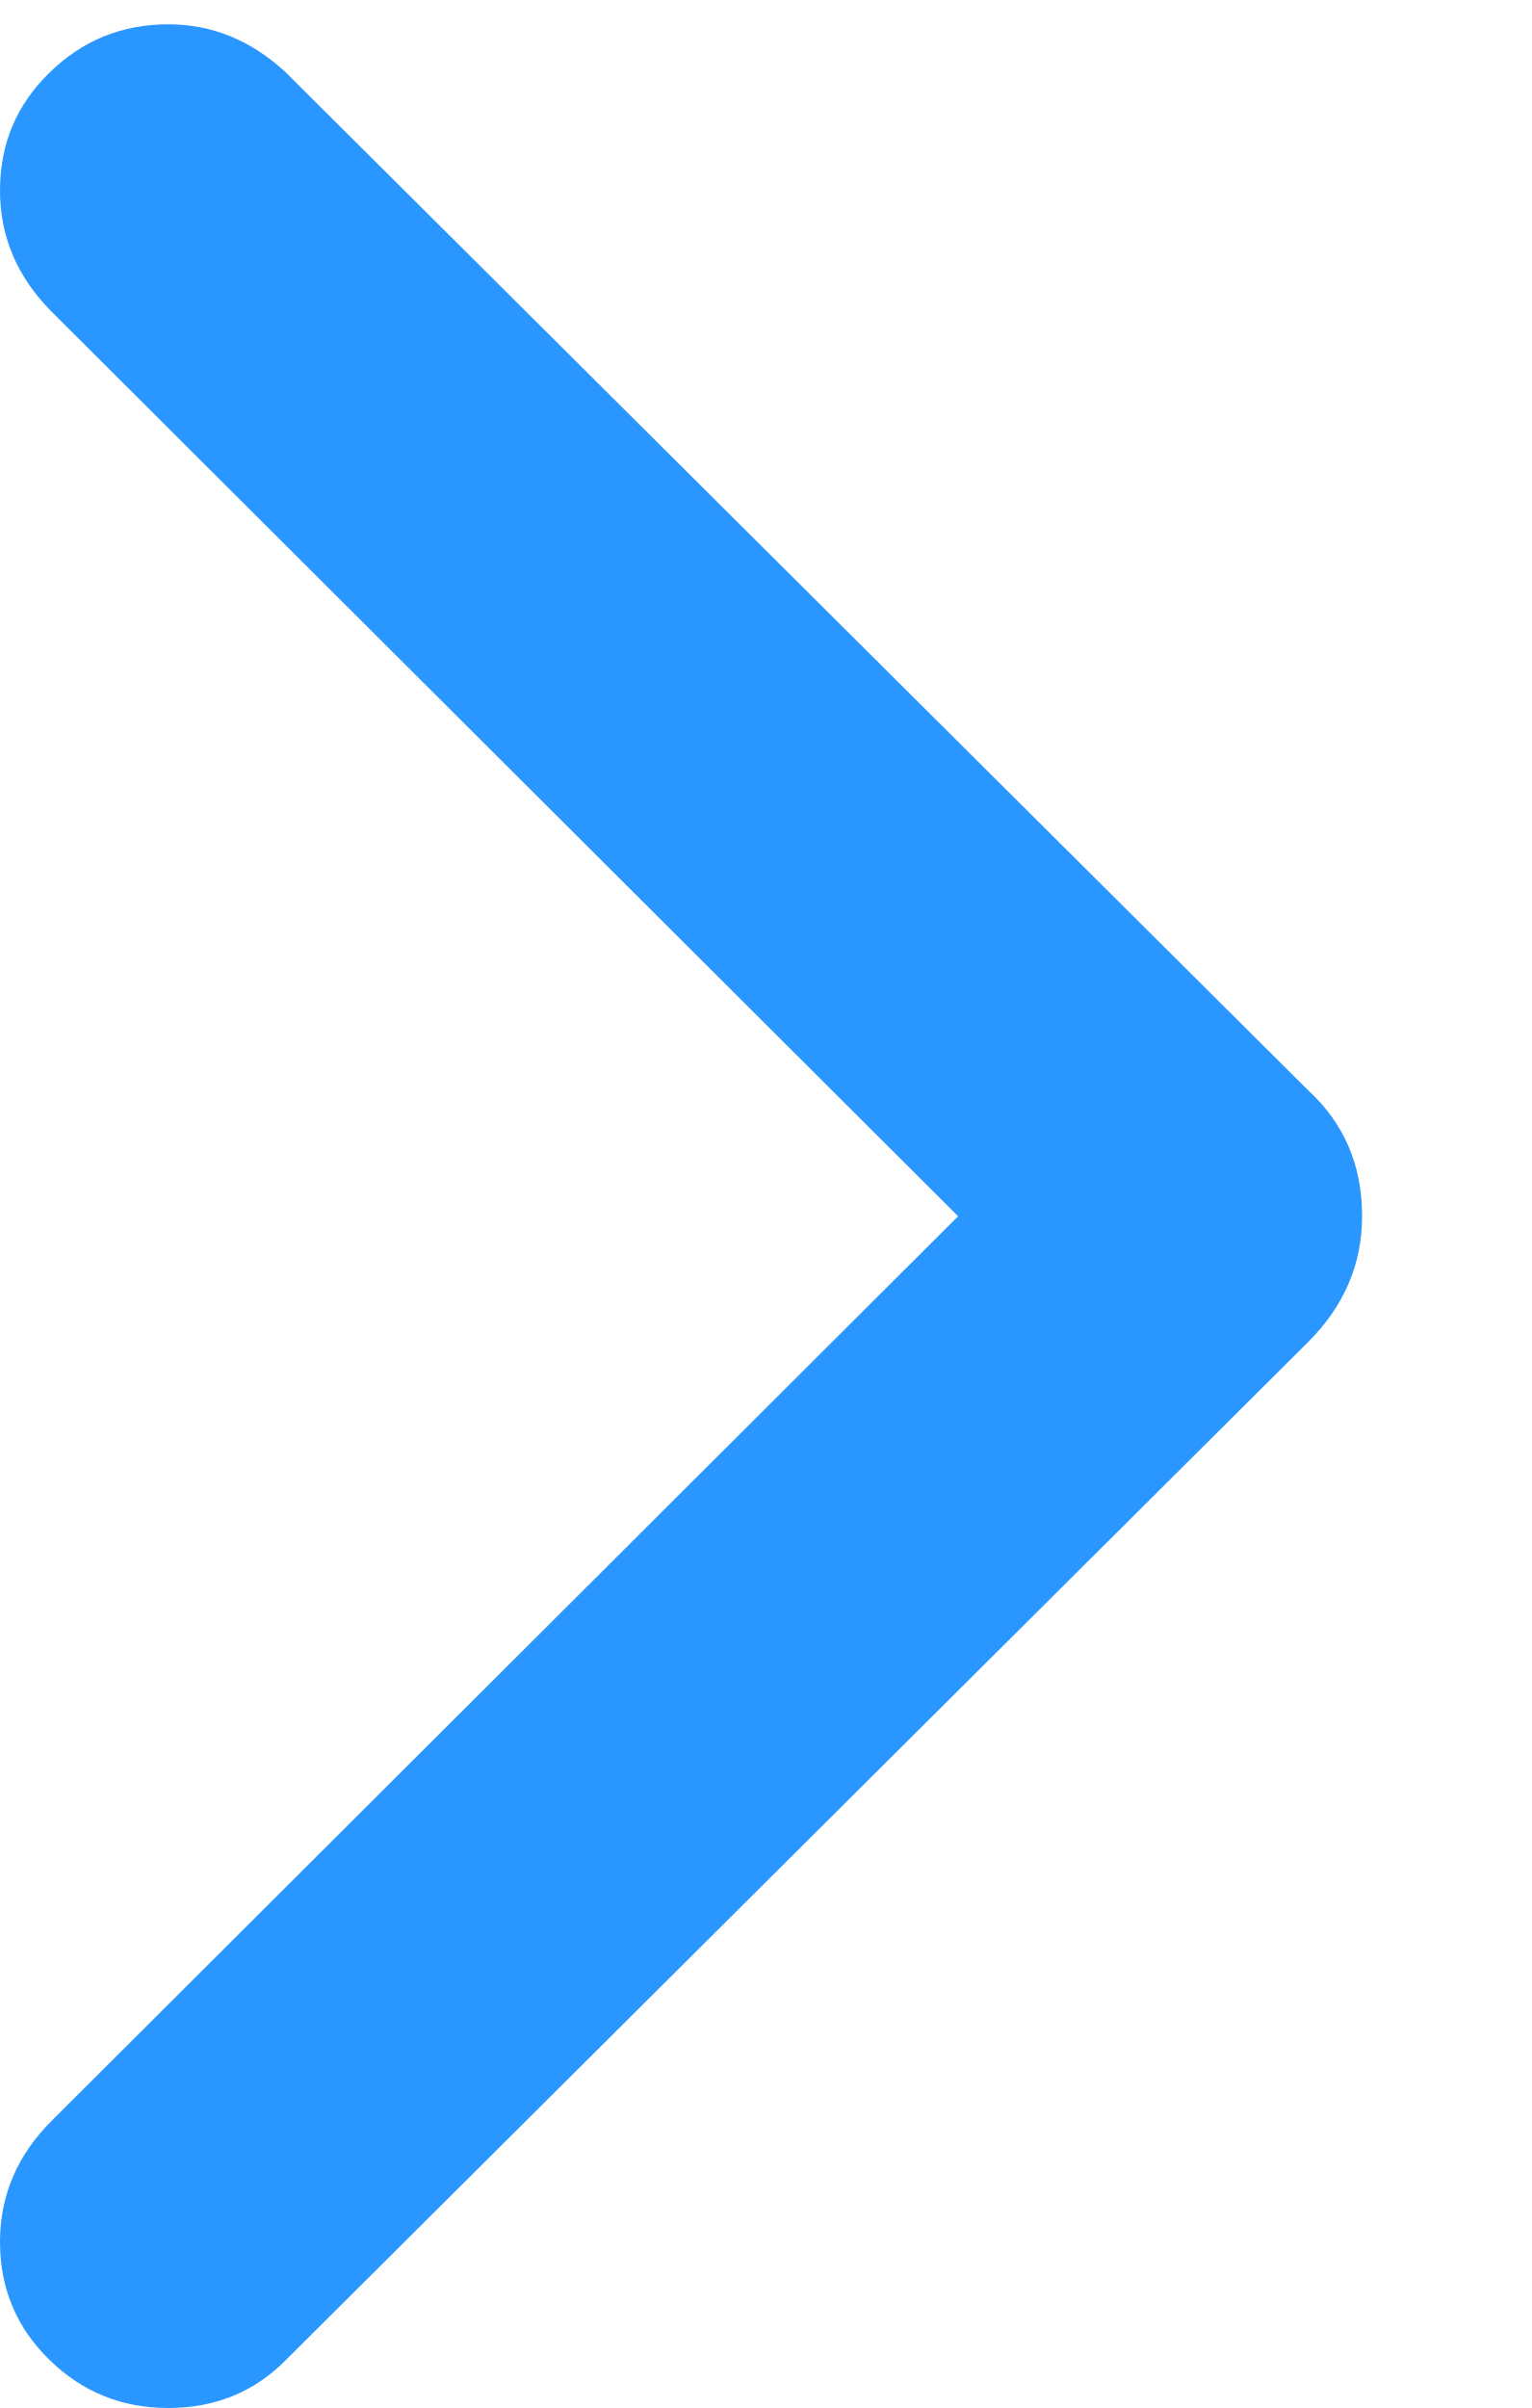
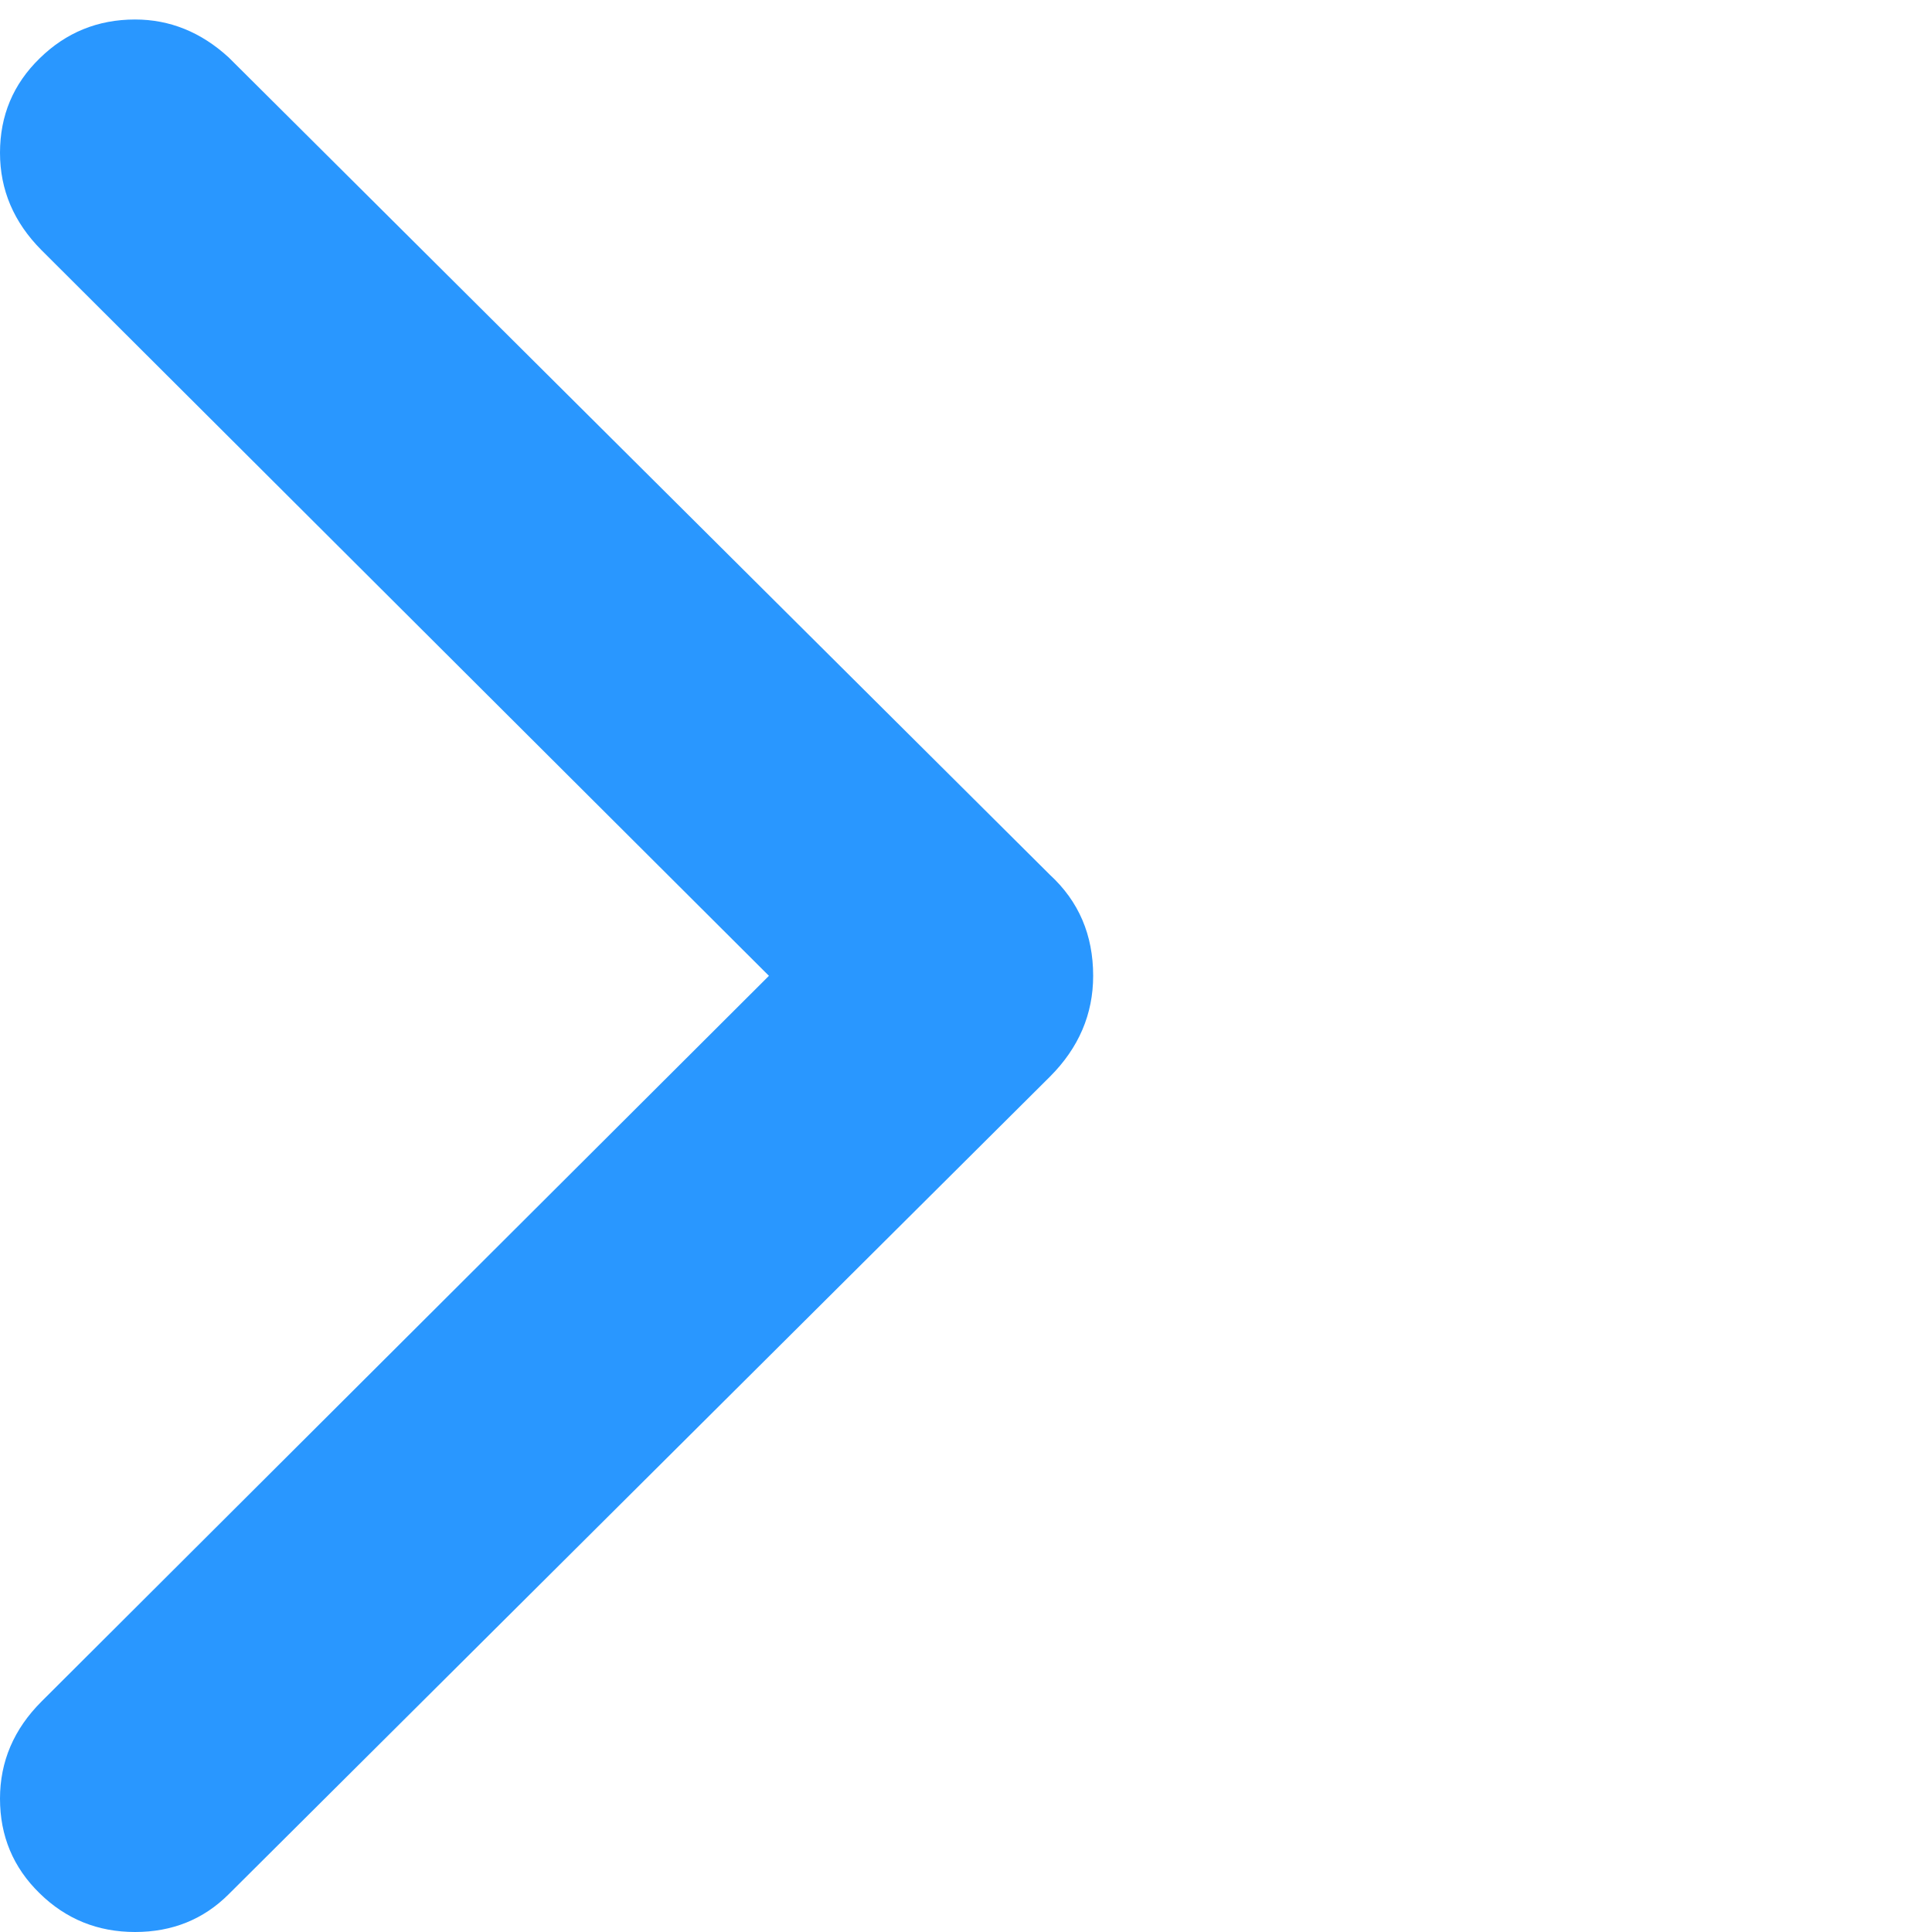
- <svg xmlns="http://www.w3.org/2000/svg" width="7" height="11" viewBox="0 0 7 11" fill="none" className="ml-2">
+ <svg xmlns="http://www.w3.org/2000/svg" width="11" height="11" viewBox="0 0 11 11" fill="none" className="ml-2">
  <path d="M0.769 11C0.557 11 0.376 10.927 0.226 10.78C0.075 10.633 0 10.453 0 10.241C0 10.029 0.079 9.845 0.236 9.688L4.378 5.556L0.236 1.424C0.079 1.266 0 1.082 0 0.87C0 0.658 0.075 0.479 0.226 0.332C0.376 0.185 0.557 0.111 0.769 0.111C0.967 0.111 1.145 0.183 1.302 0.327L5.978 4.981C6.142 5.132 6.224 5.323 6.224 5.556C6.224 5.774 6.142 5.966 5.978 6.13L1.302 10.785C1.159 10.928 0.981 11 0.769 11Z" fill="#2997FF" />
</svg>
